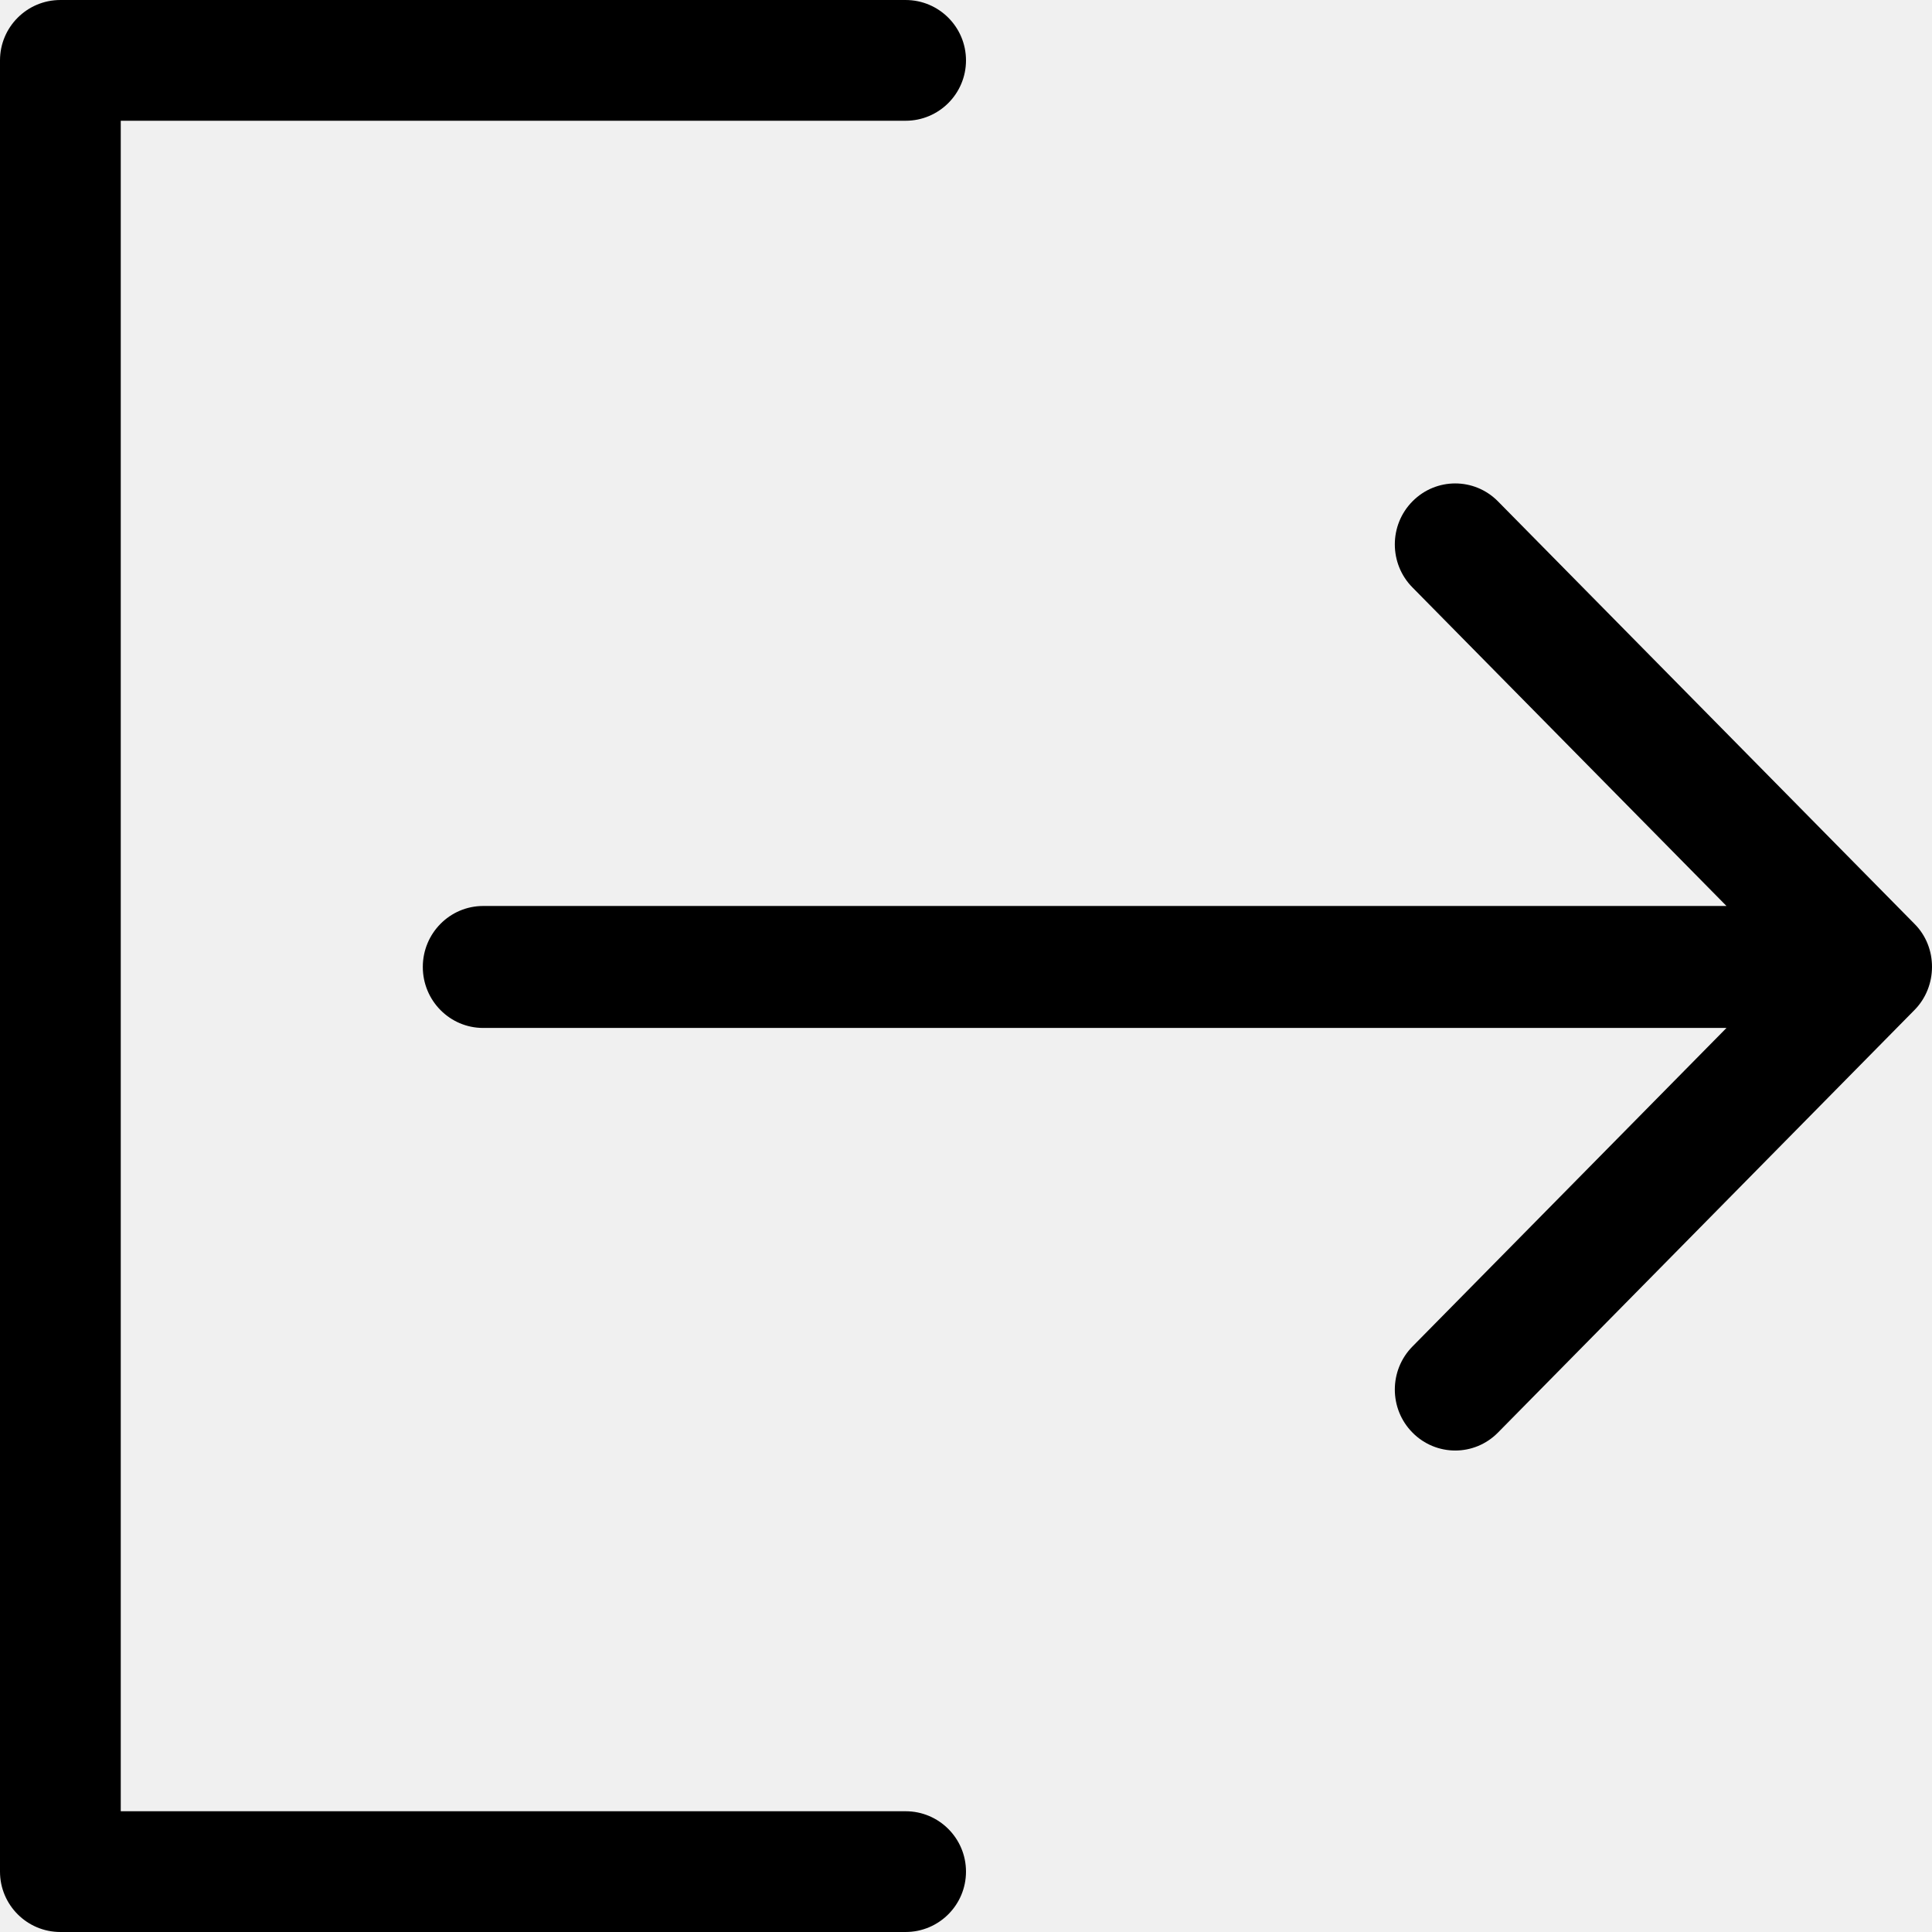
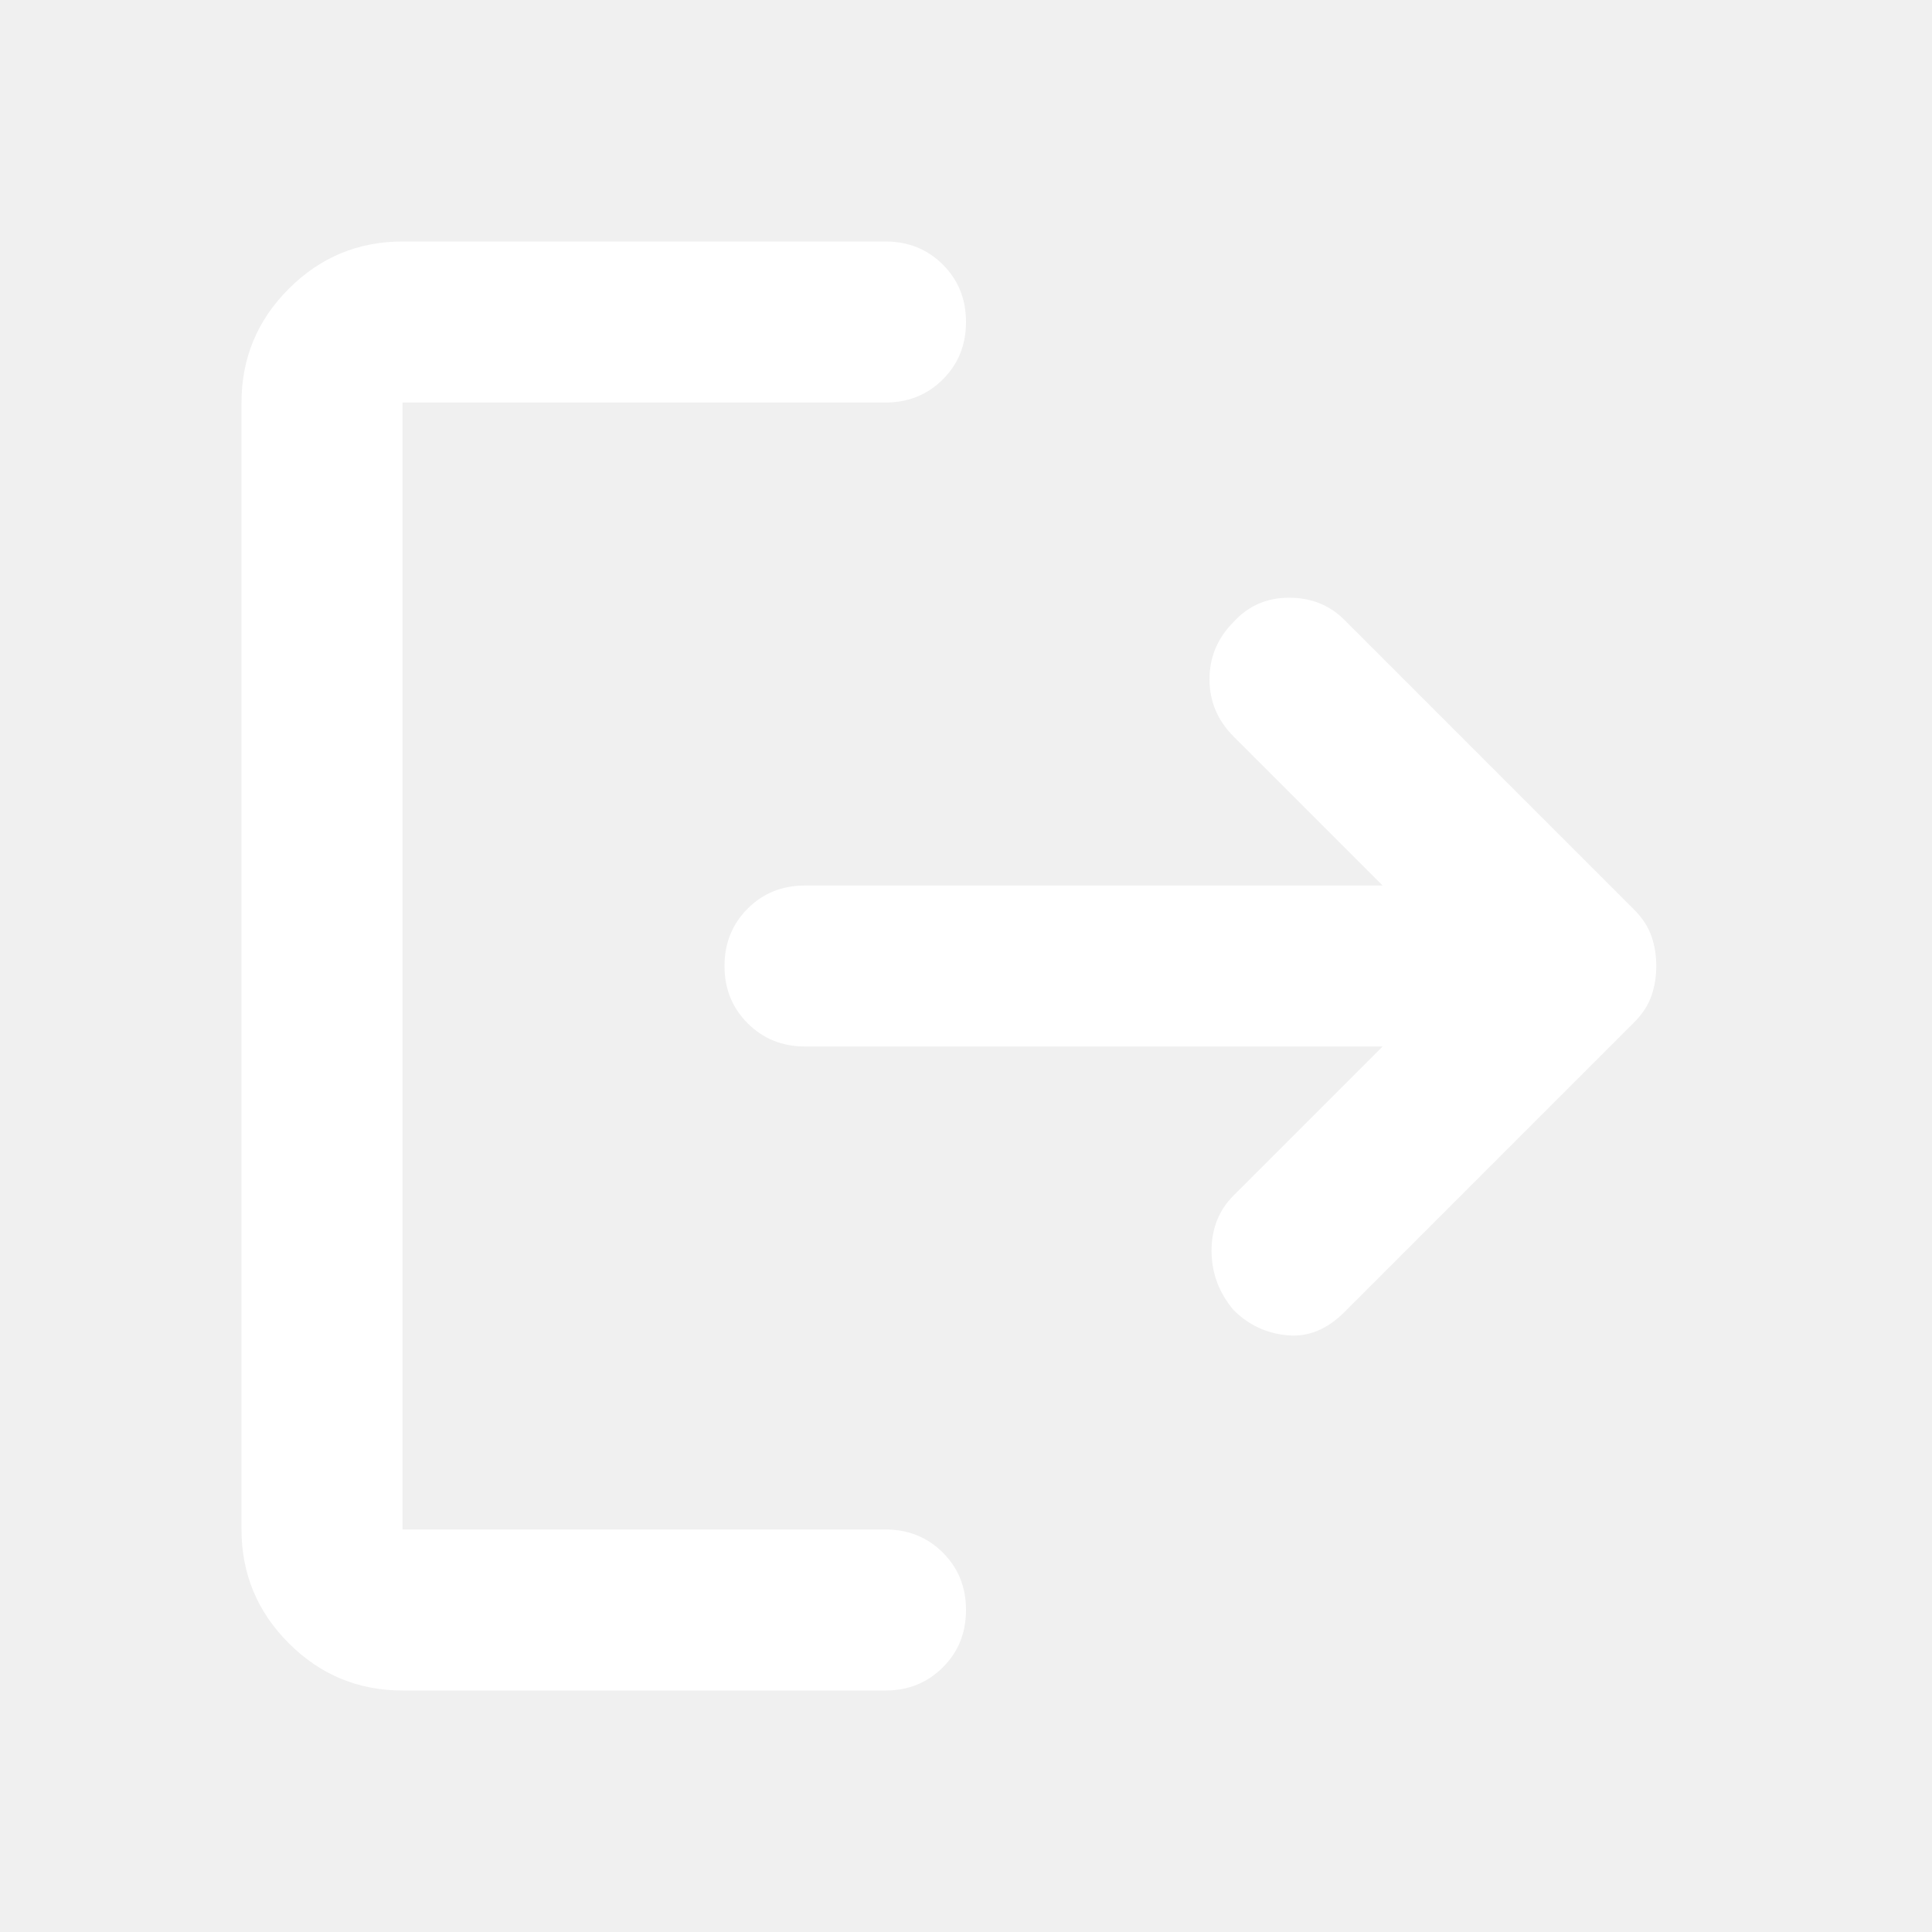
- <svg xmlns="http://www.w3.org/2000/svg" fill="#000000" height="800px" width="800px" version="1.1" id="Capa_1" viewBox="0 0 384.971 384.971" xml:space="preserve">
-   <g>
-     <g id="Sign_Out">
-       <path d="M180.455,360.91H24.061V24.061h156.394c6.641,0,12.03-5.39,12.03-12.03s-5.39-12.03-12.03-12.03H12.03    C5.39,0.001,0,5.39,0,12.031V372.94c0,6.641,5.39,12.03,12.03,12.03h168.424c6.641,0,12.03-5.39,12.03-12.03    C192.485,366.299,187.095,360.91,180.455,360.91z" />
-       <path d="M381.481,184.088l-83.009-84.2c-4.704-4.752-12.319-4.74-17.011,0c-4.704,4.74-4.704,12.439,0,17.179l62.558,63.46H96.279    c-6.641,0-12.03,5.438-12.03,12.151c0,6.713,5.39,12.151,12.03,12.151h247.74l-62.558,63.46c-4.704,4.752-4.704,12.439,0,17.179    c4.704,4.752,12.319,4.752,17.011,0l82.997-84.2C386.113,196.588,386.161,188.756,381.481,184.088z" />
-     </g>
-     <g>
- 	</g>
-     <g>
- 	</g>
-     <g>
- 	</g>
-     <g>
- 	</g>
-     <g>
- 	</g>
-     <g>
- 	</g>
+ <svg xmlns="http://www.w3.org/2000/svg" width="32" height="32" viewBox="0 0 32 32" fill="none">
+   <g id="Logout">
+     <path id="Vector" d="M20.433 21.7C20.189 21.411 20.067 21.083 20.067 20.716C20.067 20.35 20.189 20.044 20.433 19.8L22.9 17.333H13.333C12.956 17.333 12.639 17.205 12.384 16.949C12.128 16.694 12 16.378 12 16C12 15.622 12.128 15.305 12.384 15.049C12.639 14.794 12.956 14.667 13.333 14.667H22.9L20.433 12.2C20.167 11.933 20.033 11.617 20.033 11.251C20.033 10.884 20.167 10.567 20.433 10.3C20.678 10.033 20.984 9.9 21.351 9.9C21.717 9.9 22.022 10.022 22.267 10.267L27.067 15.067C27.2 15.2 27.295 15.344 27.351 15.5C27.406 15.656 27.433 15.822 27.433 16C27.433 16.178 27.406 16.344 27.351 16.5C27.295 16.656 27.2 16.8 27.067 16.933L22.267 21.733C21.978 22.022 21.661 22.15 21.317 22.116C20.973 22.083 20.678 21.944 20.433 21.7ZM6.667 28C5.933 28 5.305 27.739 4.783 27.217C4.261 26.695 4 26.067 4 25.333V6.667C4 5.933 4.261 5.305 4.783 4.783C5.305 4.261 5.933 4 6.667 4H14.667C15.044 4 15.361 4.128 15.617 4.383C15.873 4.639 16 4.956 16 5.333C16 5.711 15.873 6.028 15.617 6.283C15.361 6.539 15.044 6.667 14.667 6.667H6.667V25.333H14.667C15.044 25.333 15.361 25.461 15.617 25.717C15.873 25.972 16 26.289 16 26.667C16 27.044 15.873 27.361 15.617 27.616C15.361 27.872 15.044 28 14.667 28H6.667Z" fill="white" />
  </g>
</svg>
